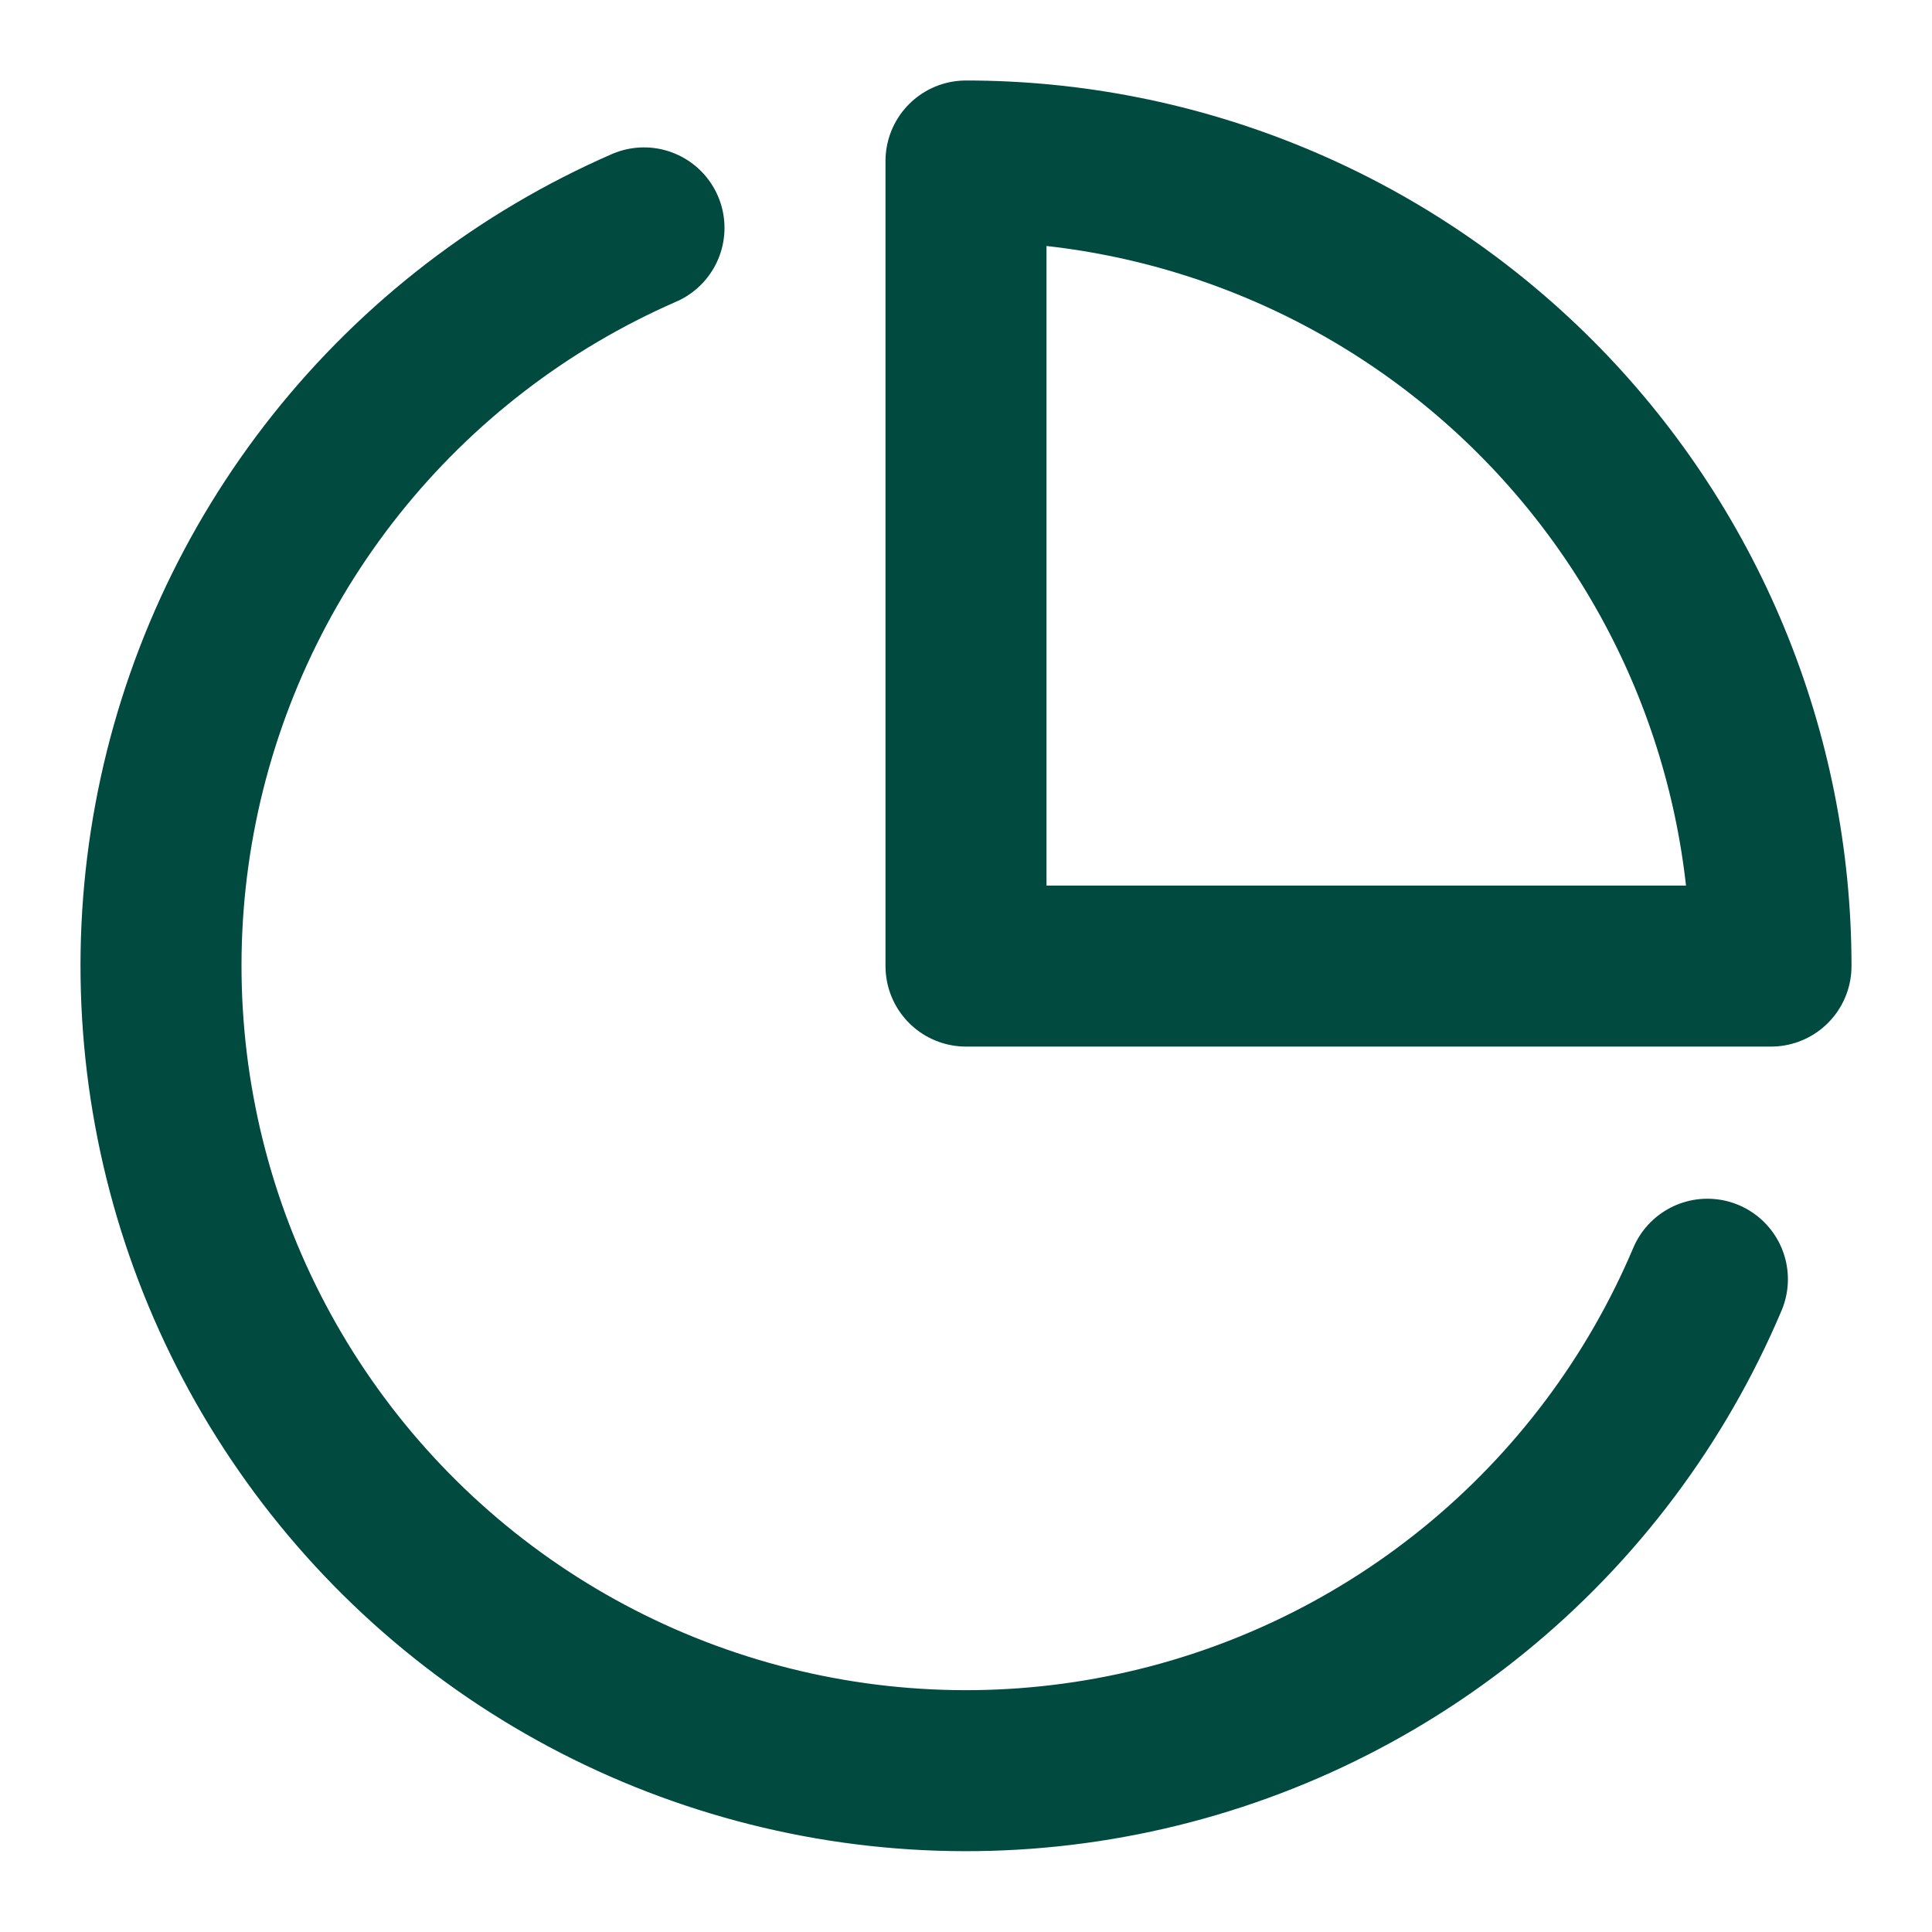
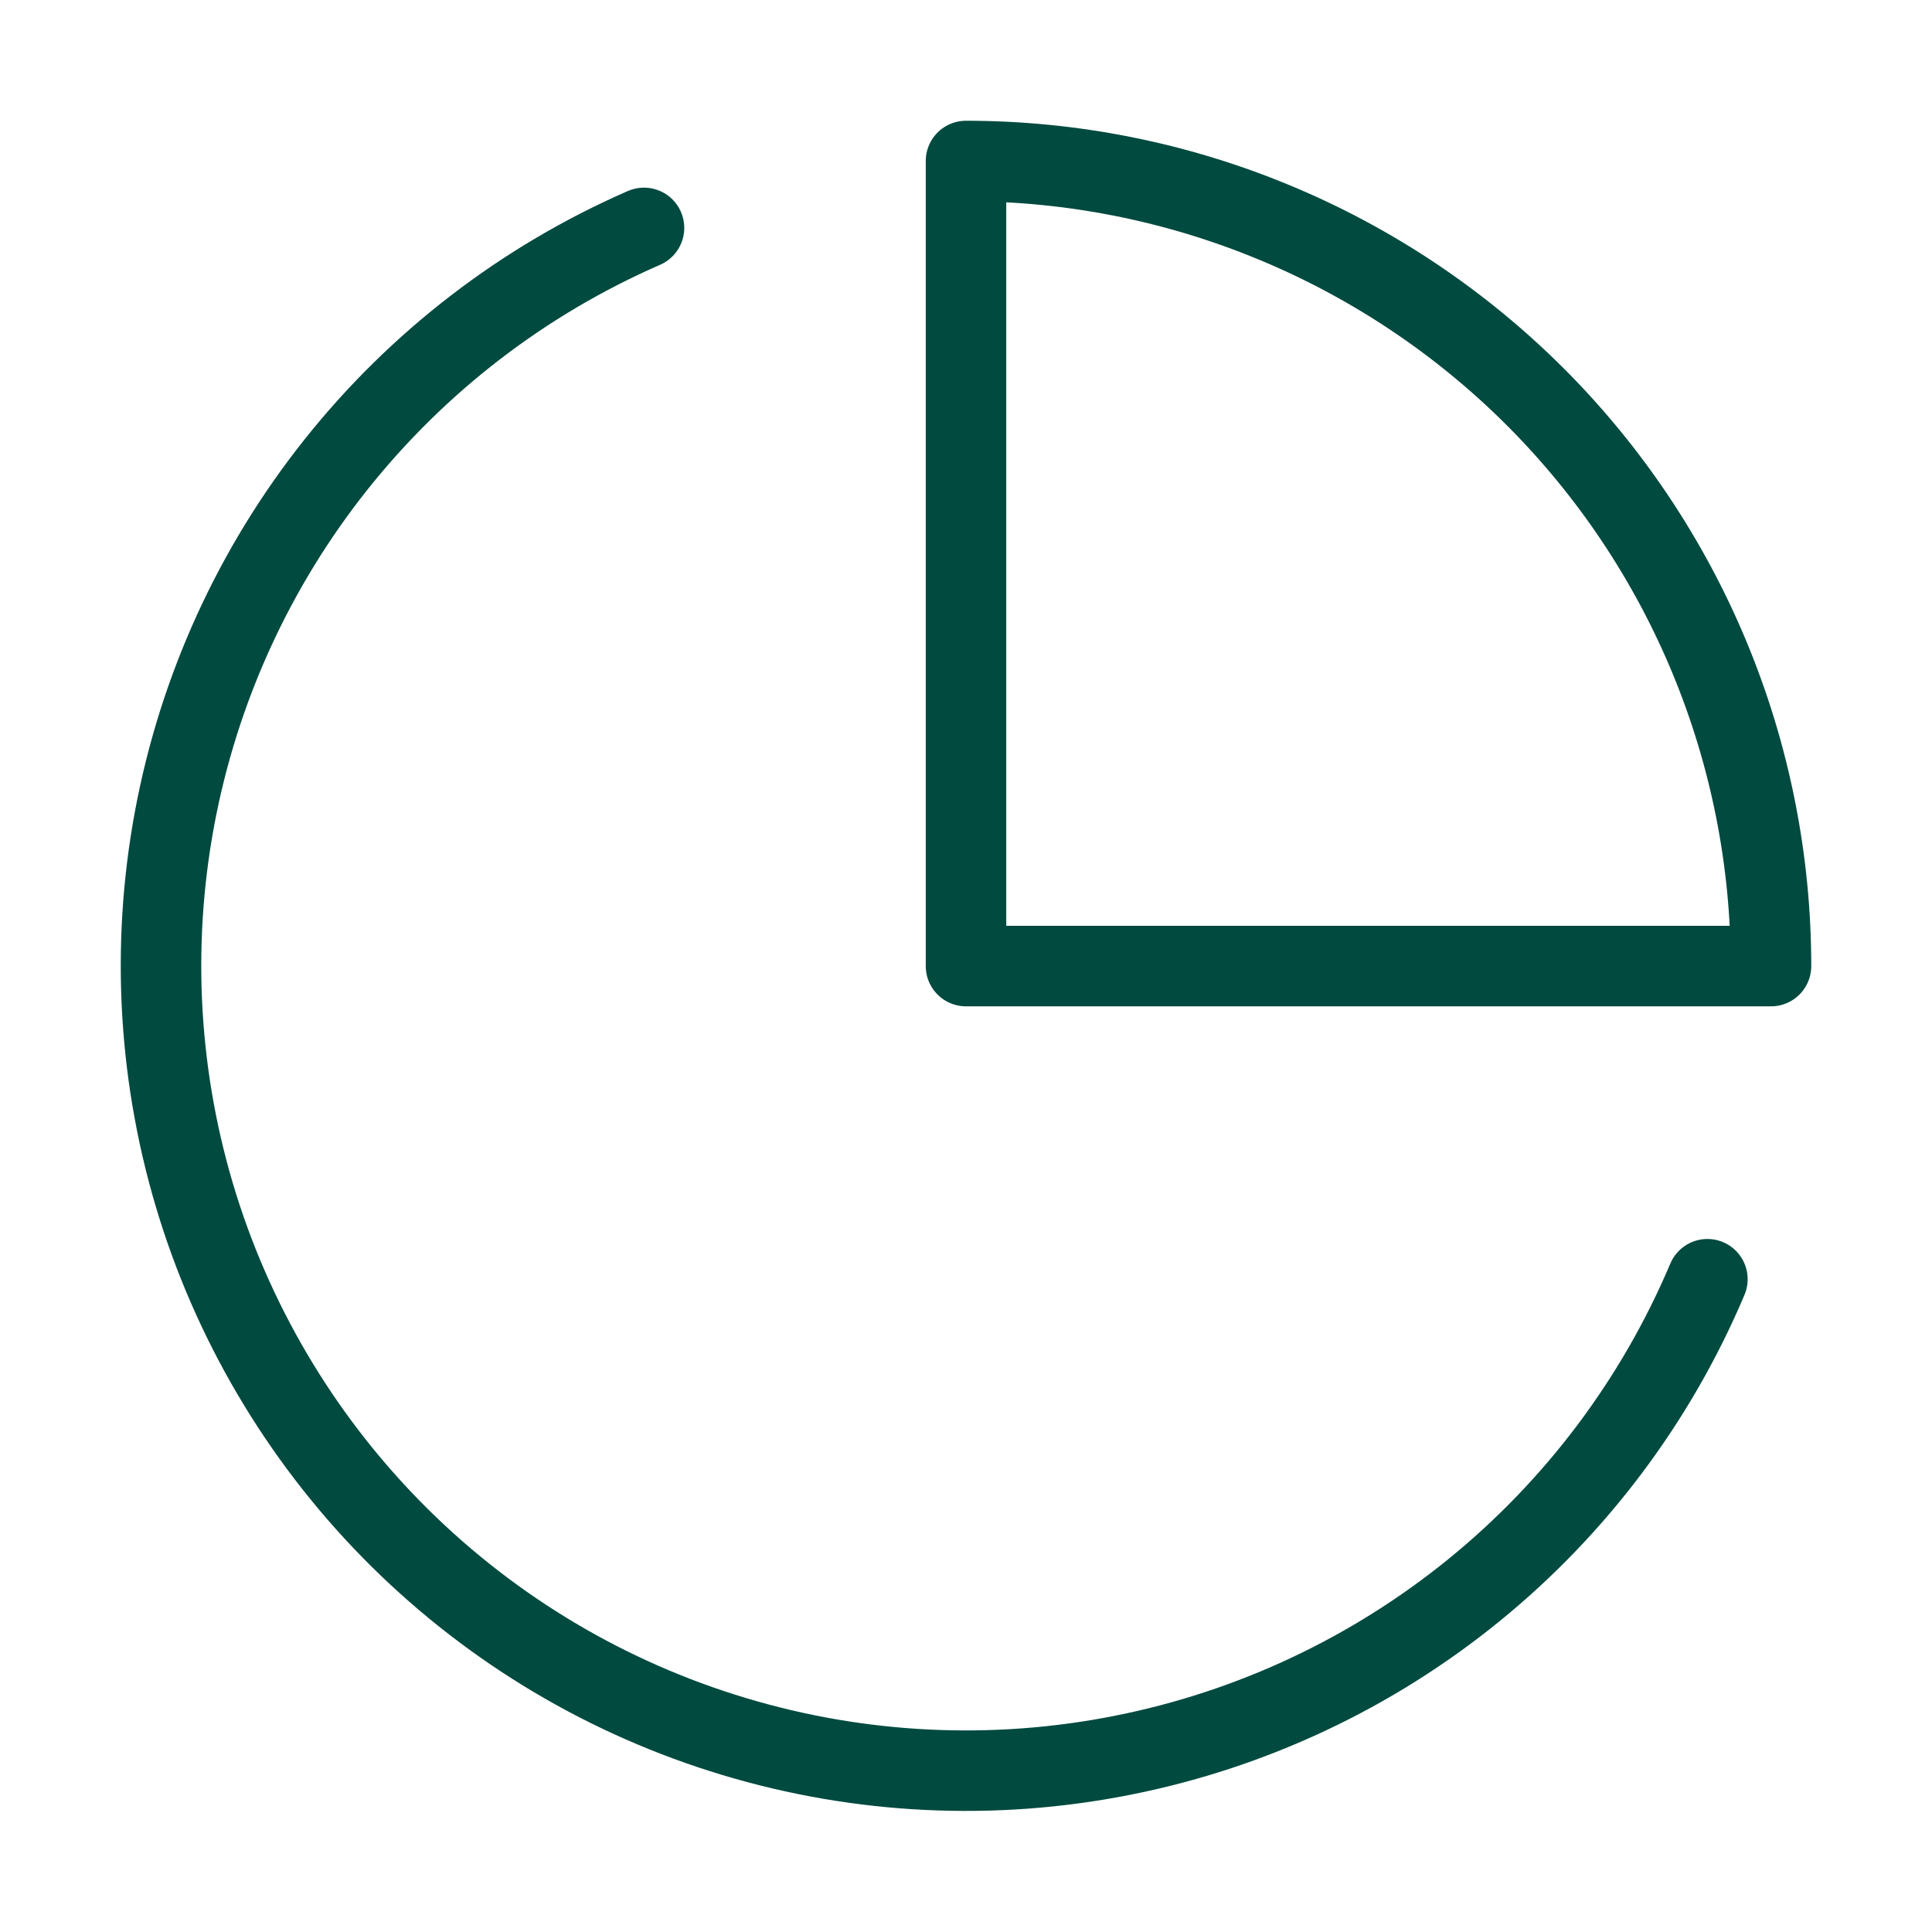
<svg xmlns="http://www.w3.org/2000/svg" width="24" height="24" viewBox="0 0 24 24" fill="none">
-   <path d="M21.21 15.891C20.574 17.395 19.579 18.721 18.312 19.752C17.045 20.783 15.545 21.488 13.943 21.805C12.341 22.123 10.685 22.043 9.121 21.572C7.556 21.102 6.131 20.256 4.969 19.107C3.808 17.959 2.945 16.543 2.457 14.985C1.969 13.426 1.87 11.771 2.169 10.165C2.468 8.559 3.156 7.051 4.172 5.773C5.189 4.494 6.503 3.484 8 2.831" stroke="#004A3F" stroke-width="2" stroke-linecap="round" stroke-linejoin="round" />
-   <path d="M22 12.001C22 10.687 21.741 9.387 21.239 8.174C20.736 6.96 20 5.858 19.071 4.929C18.142 4.001 17.04 3.264 15.827 2.762C14.614 2.259 13.313 2 12 2V12.001H22Z" stroke="#004A3F" stroke-width="2" stroke-linecap="round" stroke-linejoin="round" />
+   <path d="M21.21 15.891C20.574 17.395 19.579 18.721 18.312 19.752C17.045 20.783 15.545 21.488 13.943 21.805C12.341 22.123 10.685 22.043 9.121 21.572C7.556 21.102 6.131 20.256 4.969 19.107C3.808 17.959 2.945 16.543 2.457 14.985C1.969 13.426 1.87 11.771 2.169 10.165C2.468 8.559 3.156 7.051 4.172 5.773C5.189 4.494 6.503 3.484 8 2.831" stroke="#004A3F" strokeWidth="2" stroke-linecap="round" stroke-linejoin="round" />
+   <path d="M22 12.001C22 10.687 21.741 9.387 21.239 8.174C20.736 6.96 20 5.858 19.071 4.929C18.142 4.001 17.04 3.264 15.827 2.762C14.614 2.259 13.313 2 12 2V12.001H22Z" stroke="#004A3F" strokeWidth="2" stroke-linecap="round" stroke-linejoin="round" />
</svg>
